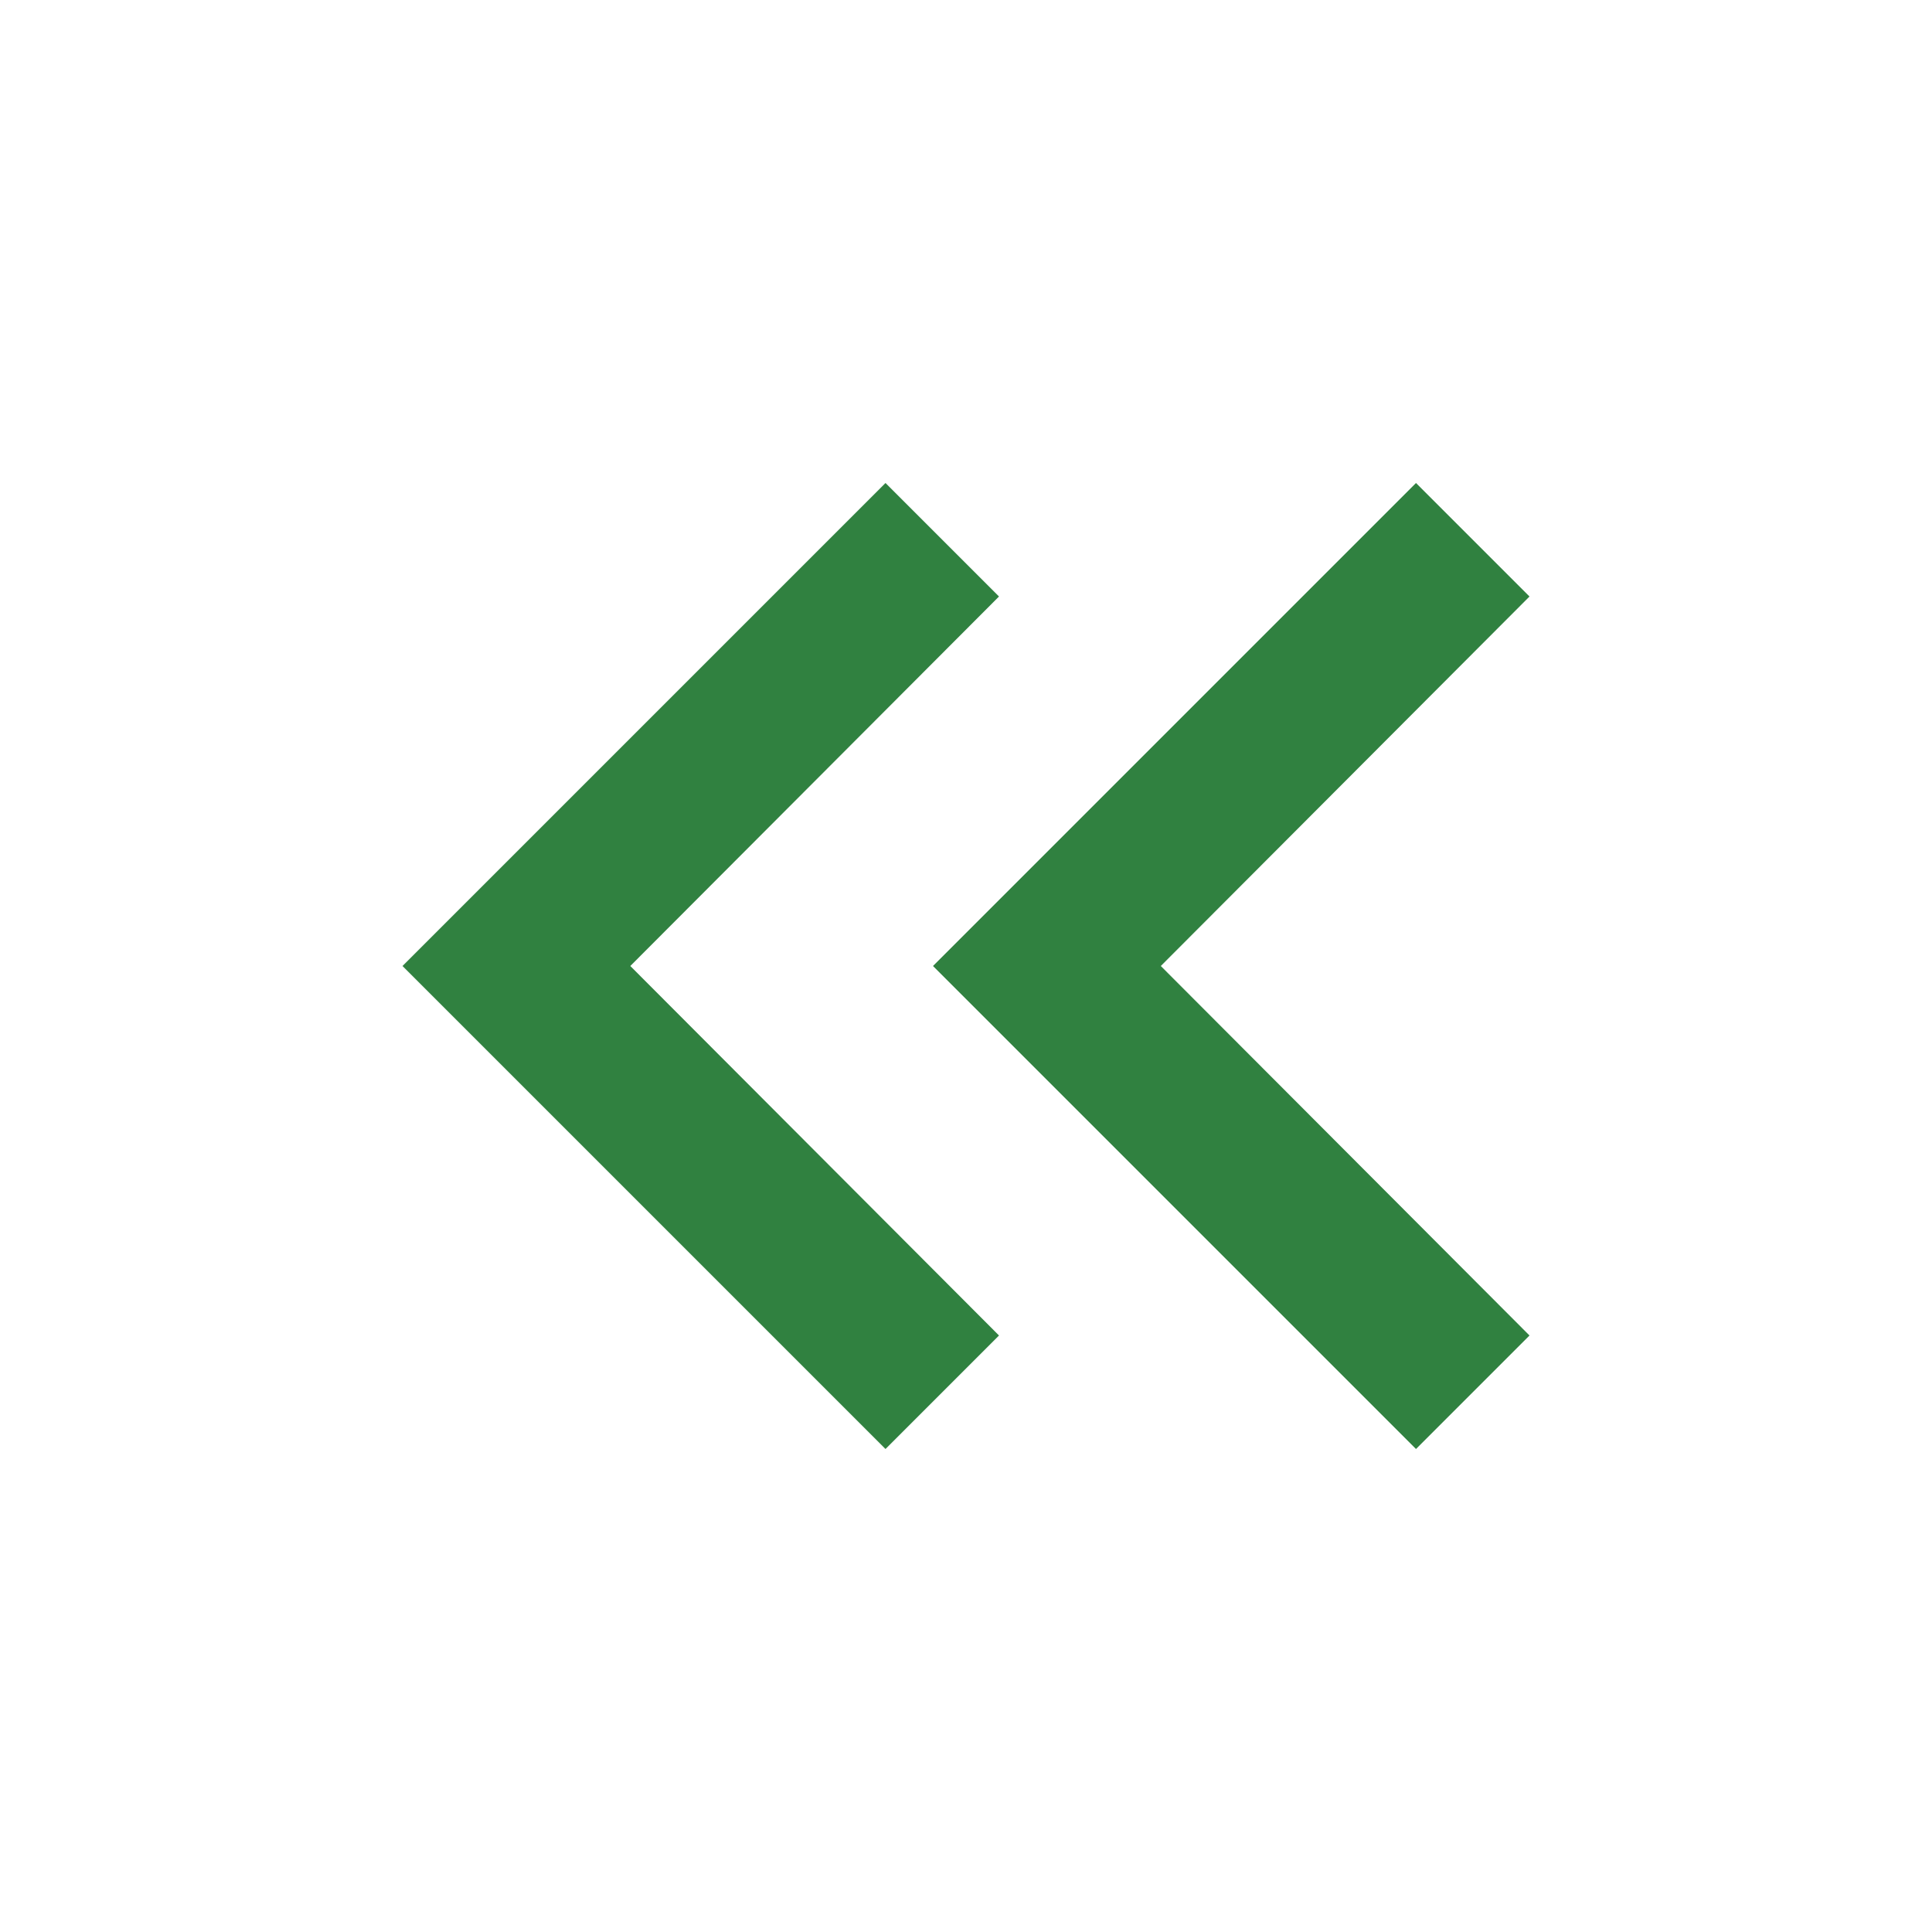
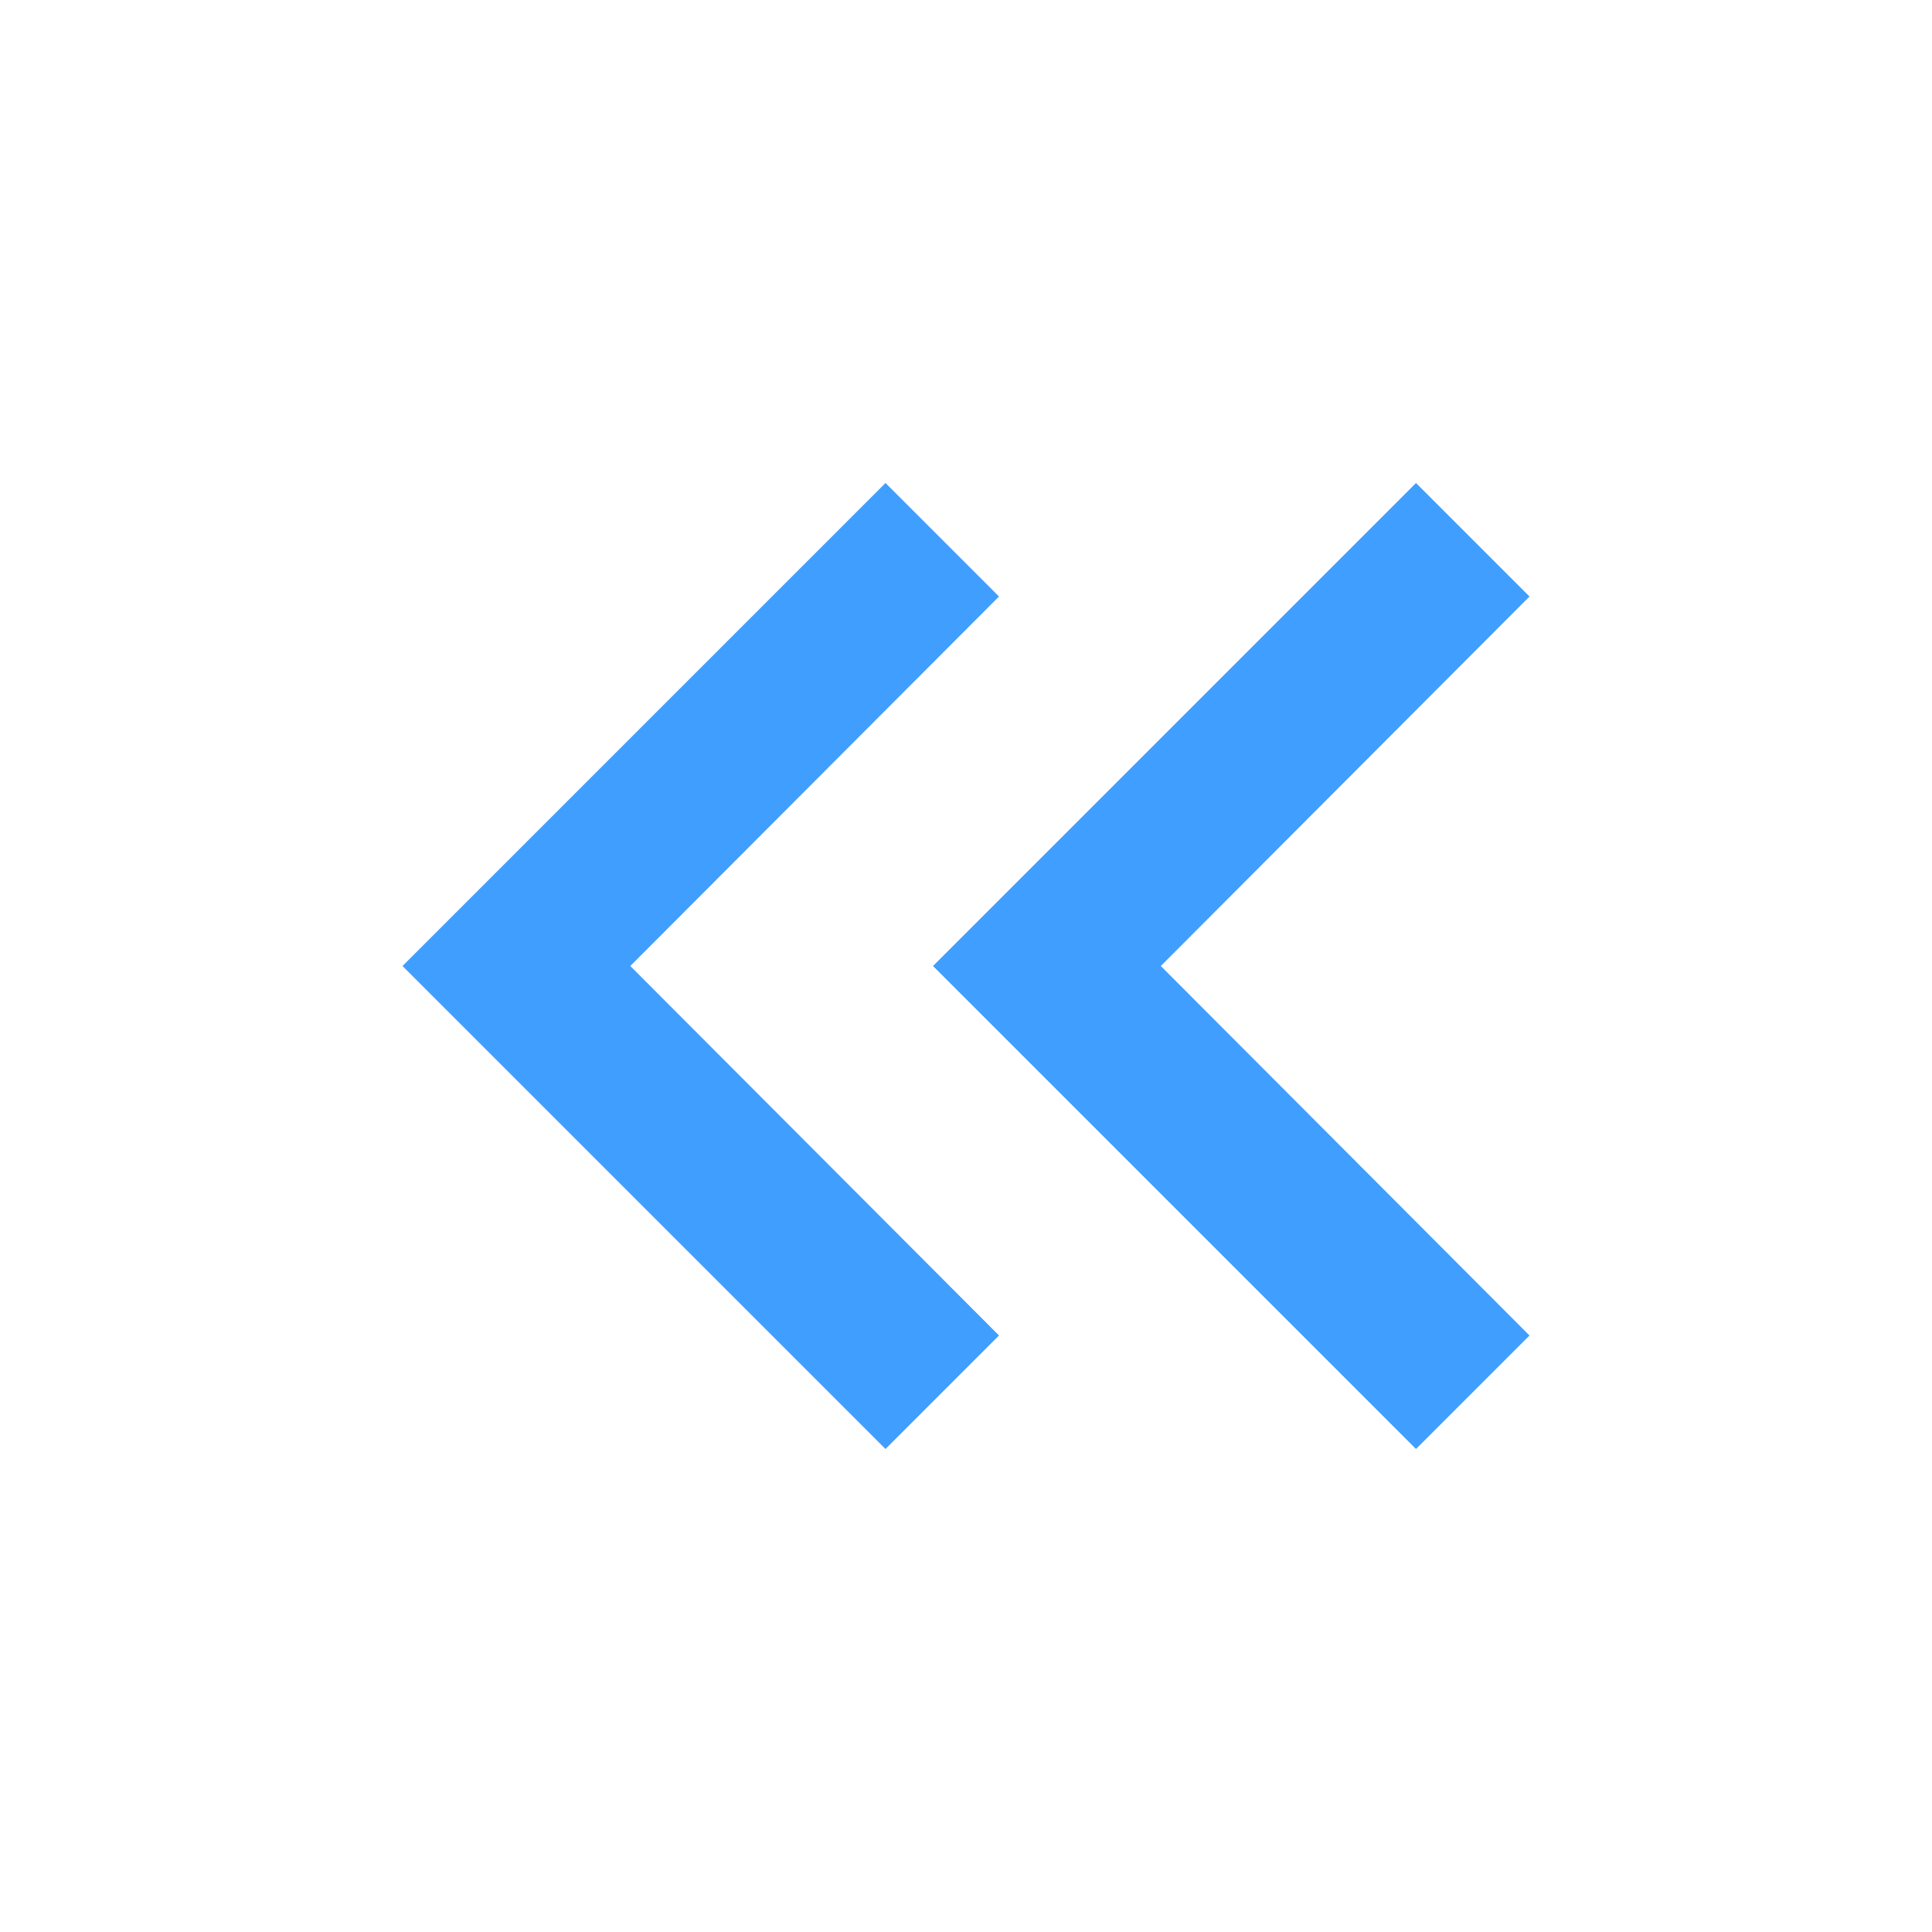
- <svg xmlns="http://www.w3.org/2000/svg" width="1em" height="1em" viewBox="0 0 24 24" fill="#308140">
+ <svg xmlns="http://www.w3.org/2000/svg" width="1em" height="1em" viewBox="0 0 24 24" fill="#409eff">
  <path d="M17.59 18 19 16.59 14.42 12 19 7.41 17.59 6l-6 6z" />
  <path d="m11 18 1.41-1.41L7.83 12l4.58-4.59L11 6l-6 6z" />
</svg>
